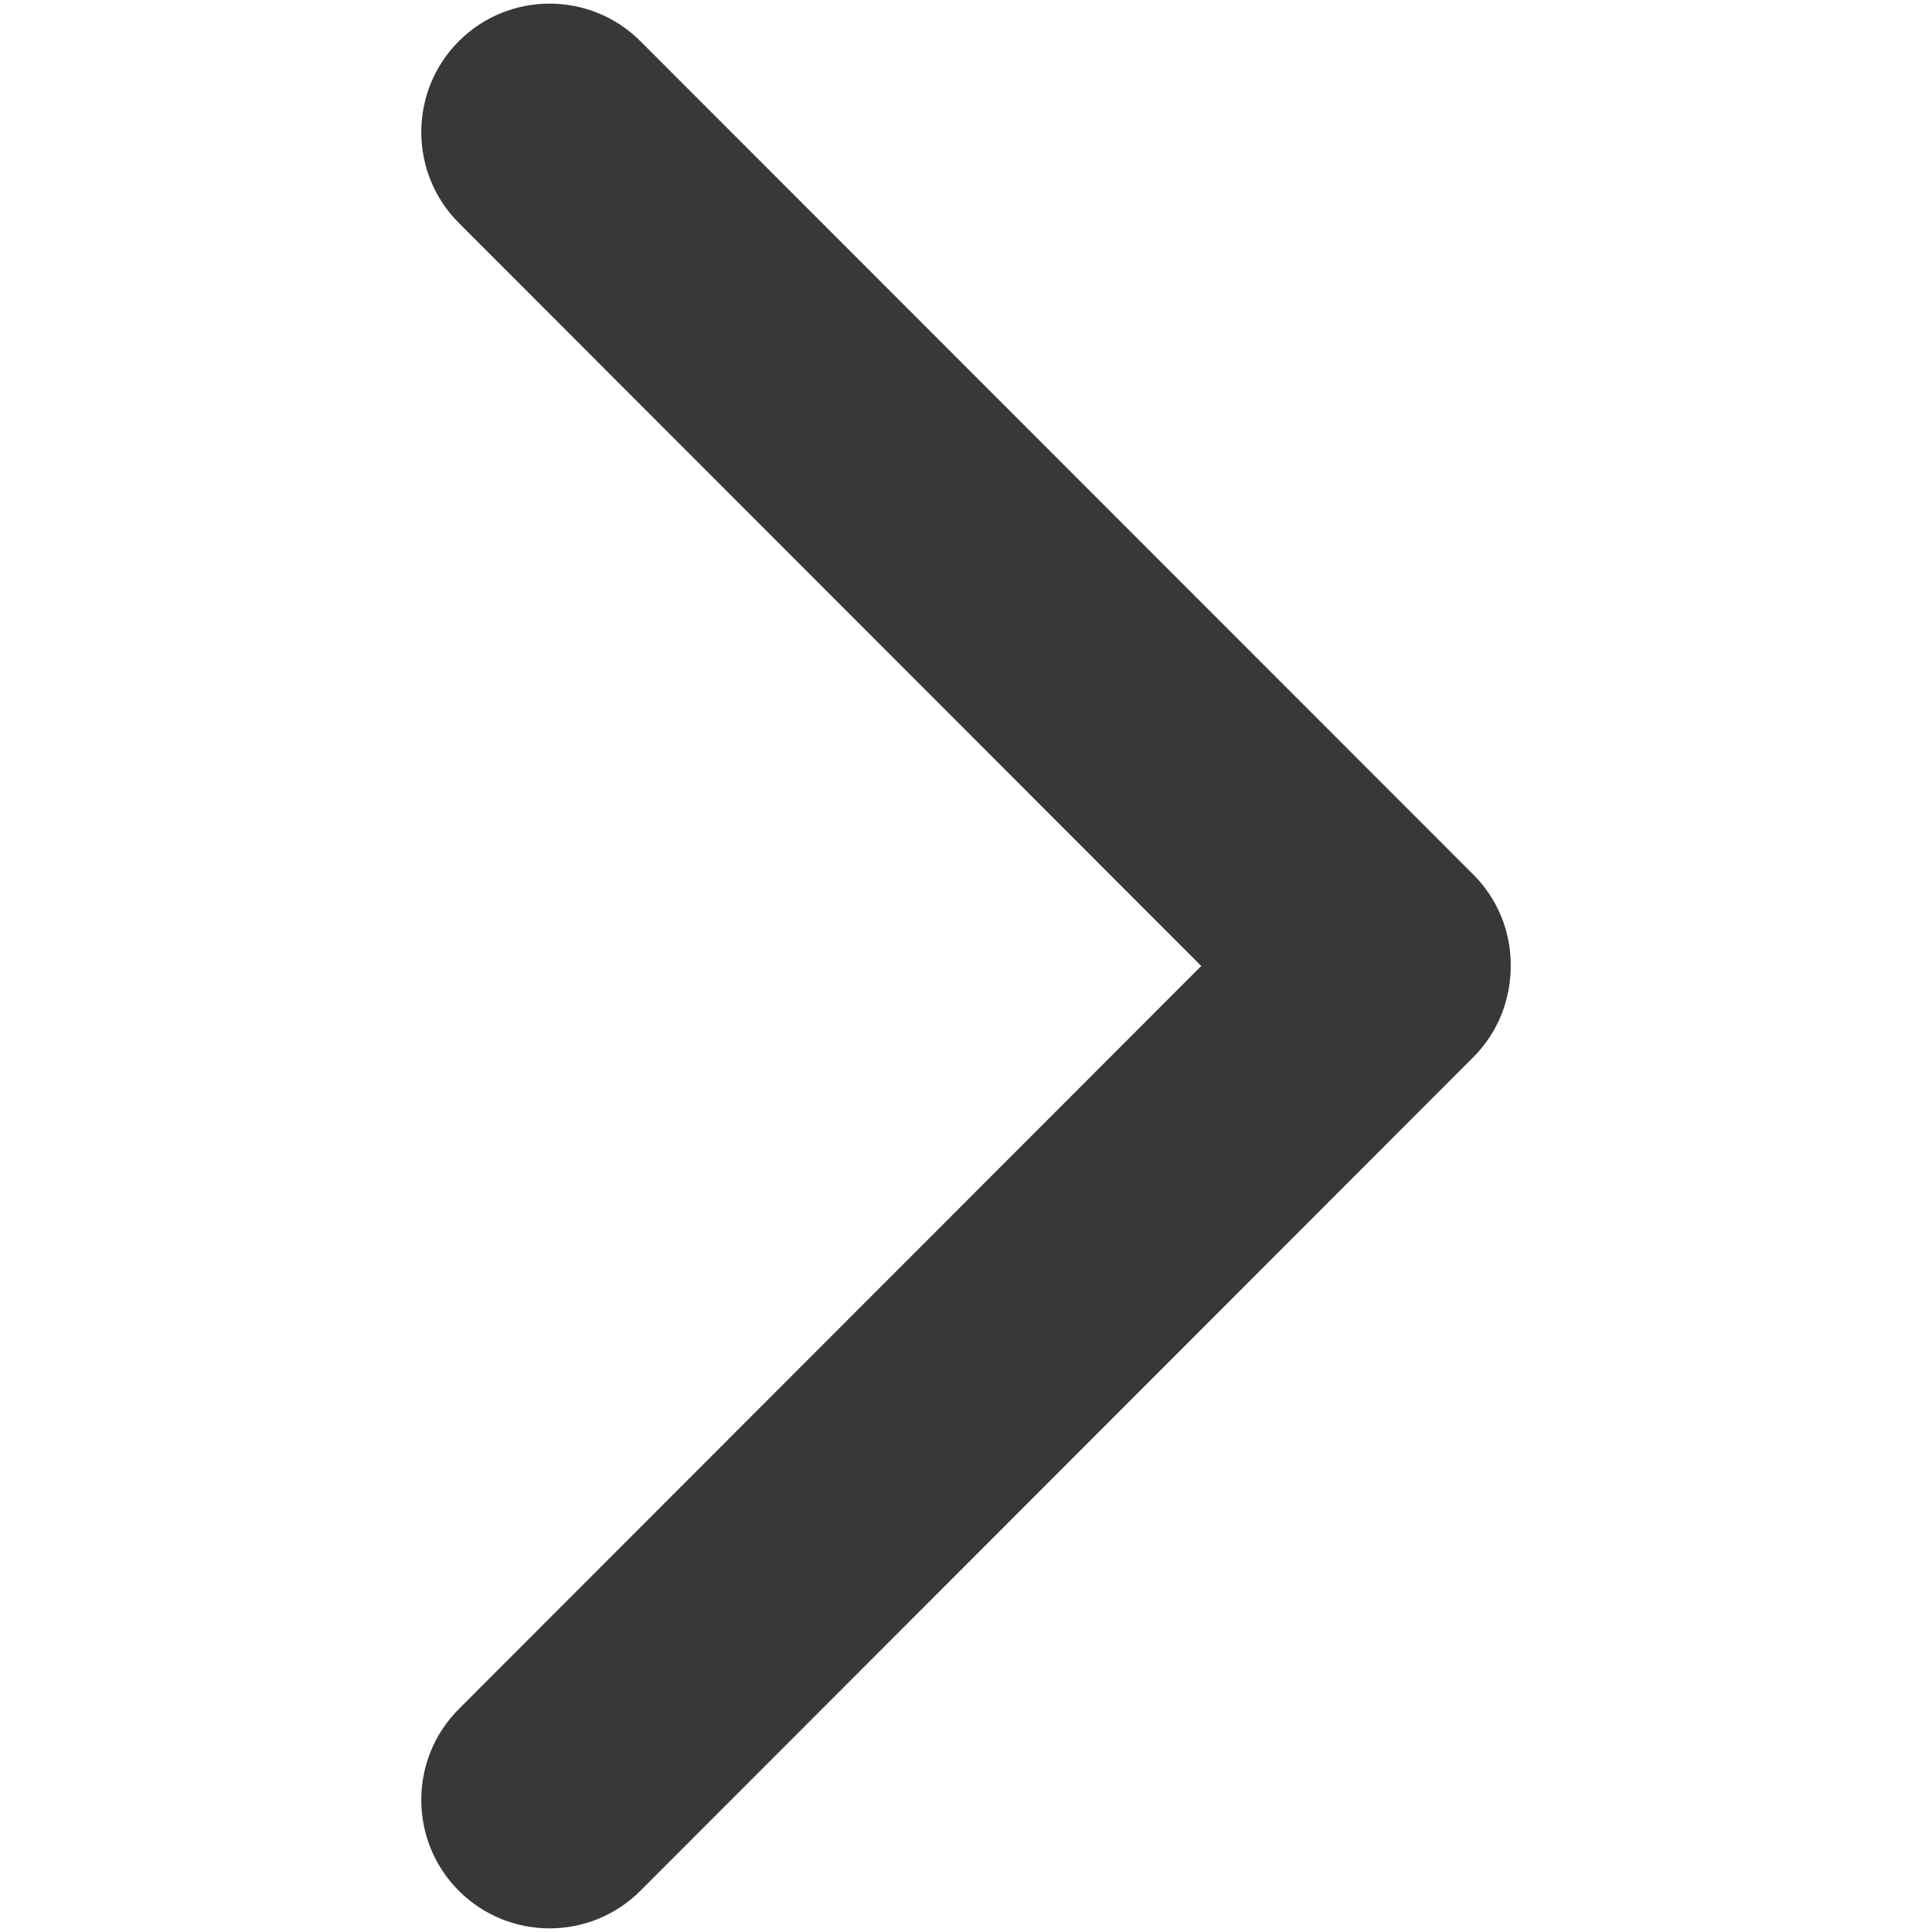
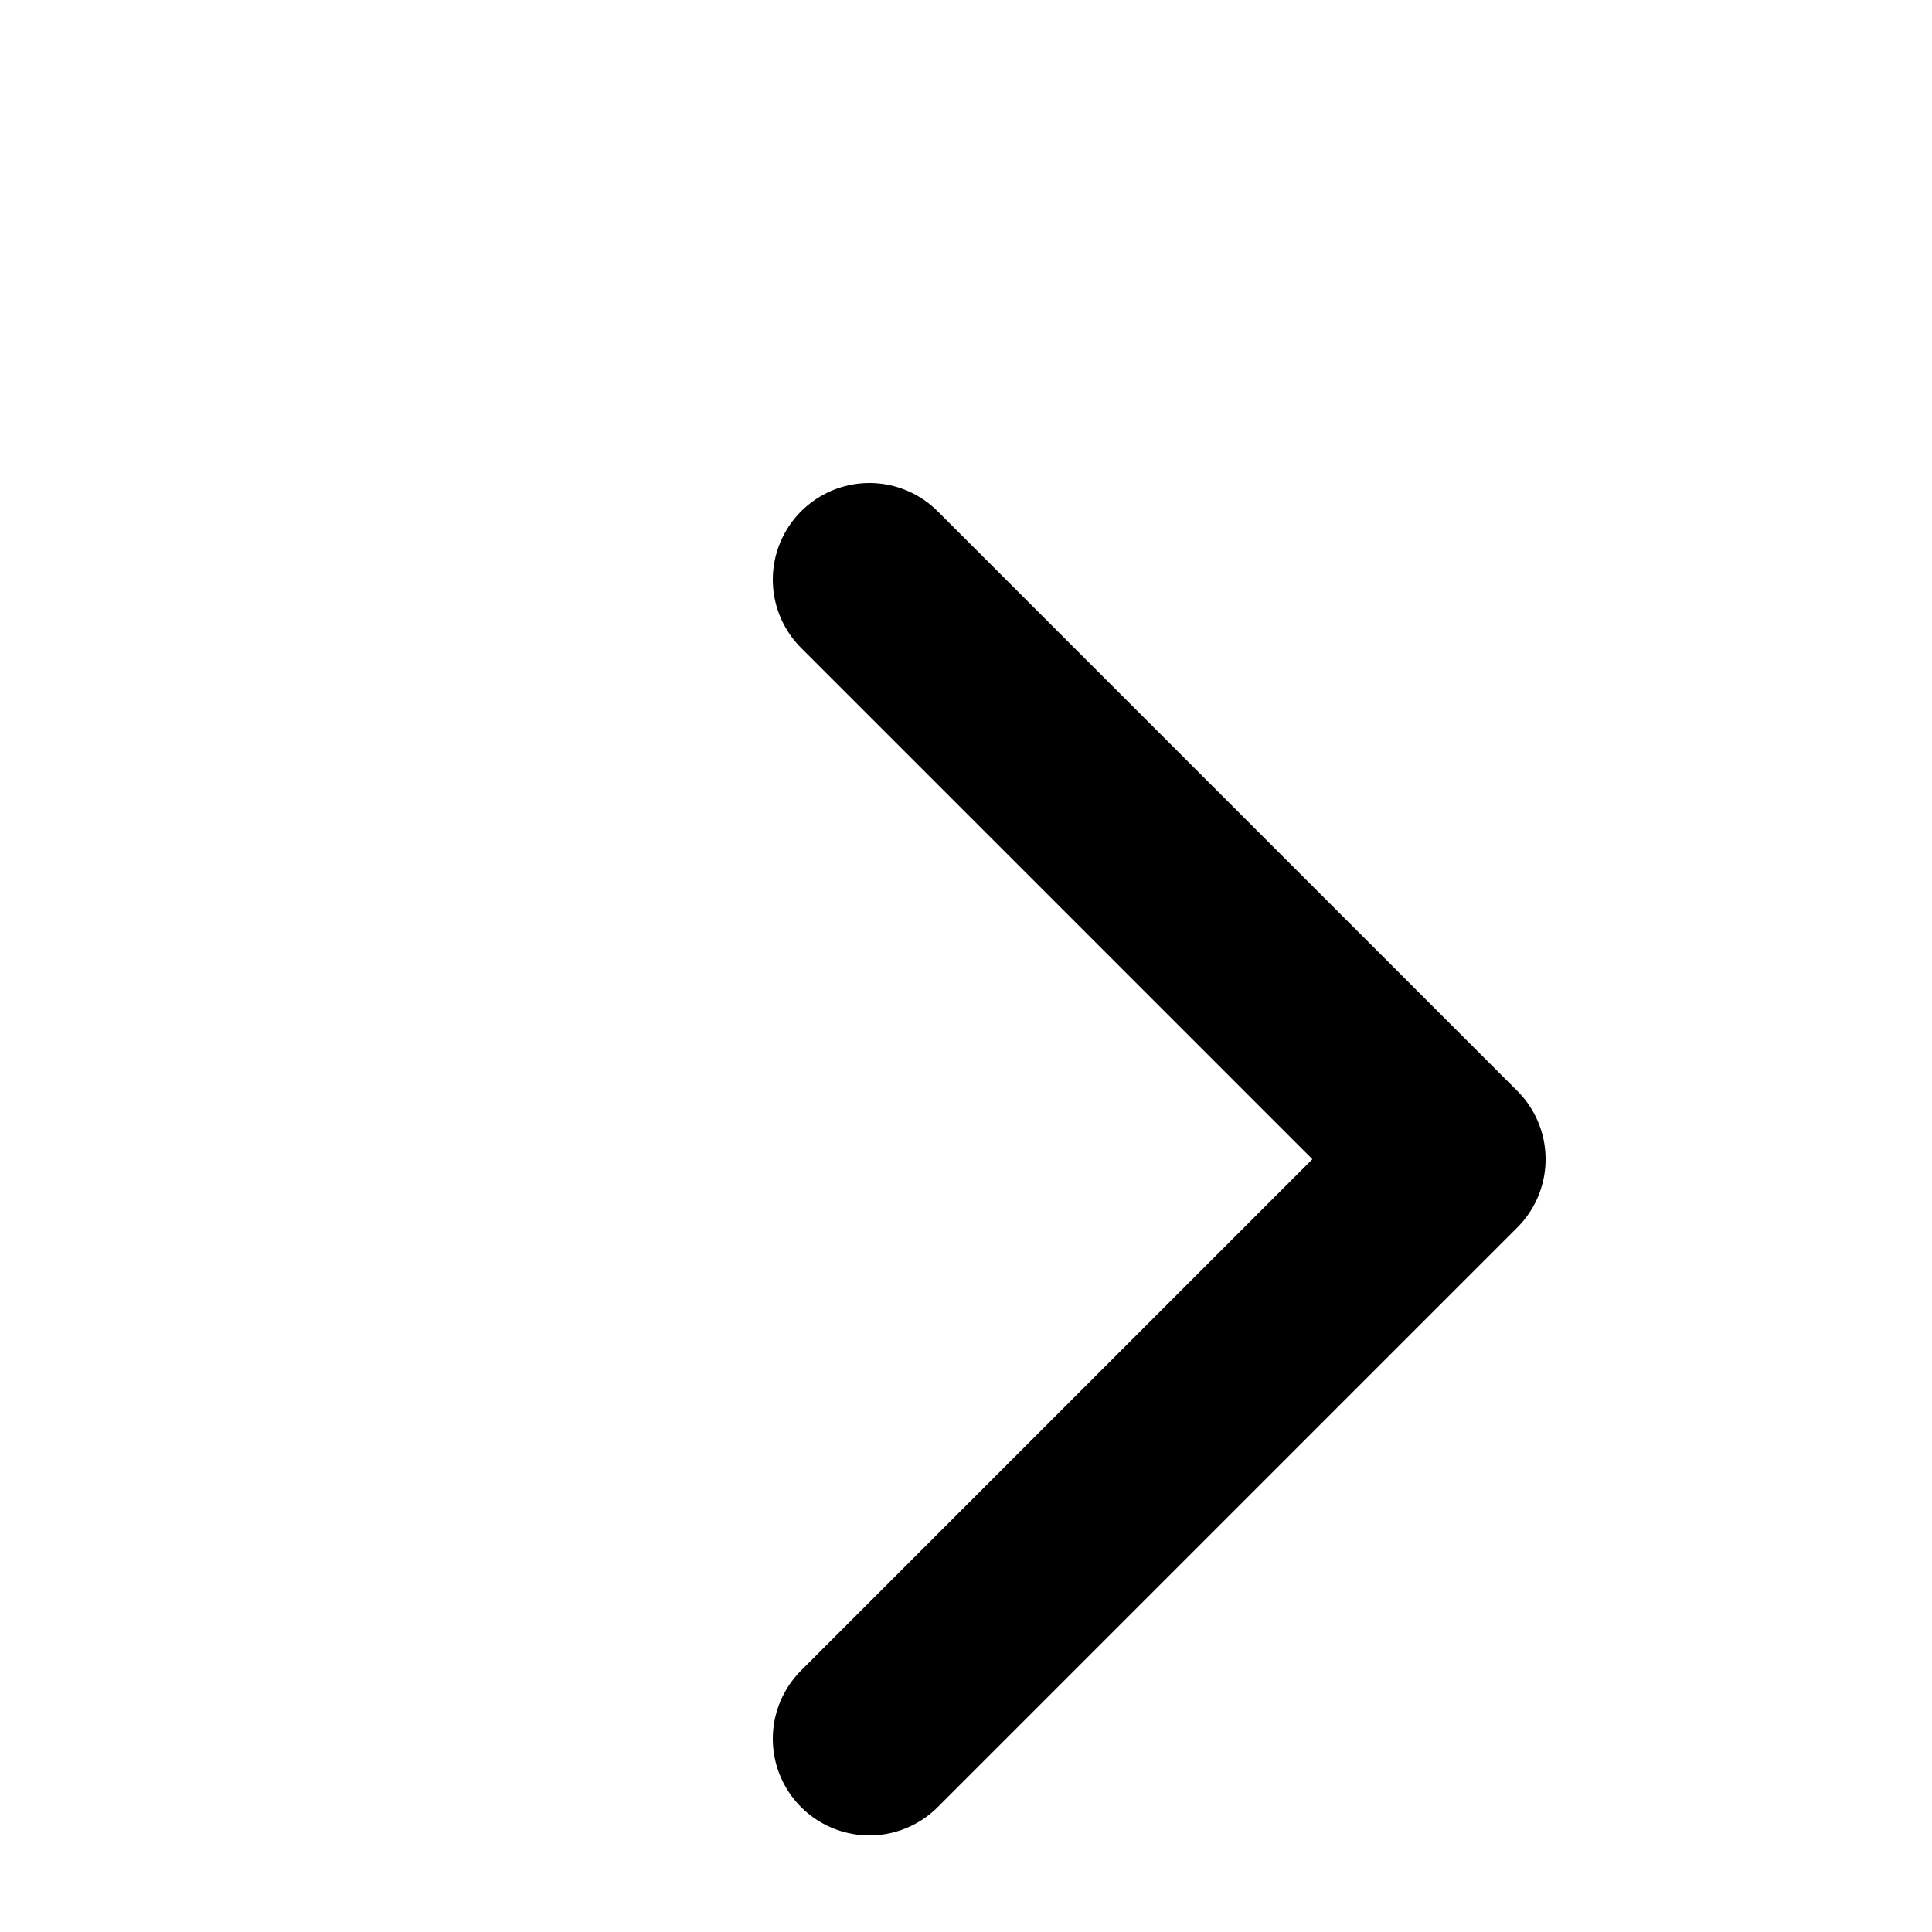
- <svg viewBox="0 0 532 532">
-   <path fill="#37383A" d="M176.34 520.646c-13.793 13.805-36.208 13.805-50.001 0-13.785-13.804-13.785-36.238 0-50.034L330.78 266 126.34 61.391c-13.785-13.805-13.785-36.239 0-50.044 13.793-13.796 36.208-13.796 50.002 0 22.928 22.947 206.395 206.507 229.332 229.454a35.065 35.065 0 0 1 10.326 25.126c0 9.2-3.393 18.26-10.326 25.2-45.865 45.901-206.404 206.564-229.332 229.52Z" />
+ <svg xmlns="http://www.w3.org/2000/svg" width="800px" height="800px" viewBox="0 0 24 24" fill="none" style="transform: scale(1.2);">
+   <path d="M9 6L15 12L9 18" stroke="#000000" stroke-width="2" stroke-linecap="round" stroke-linejoin="round" />
</svg>
